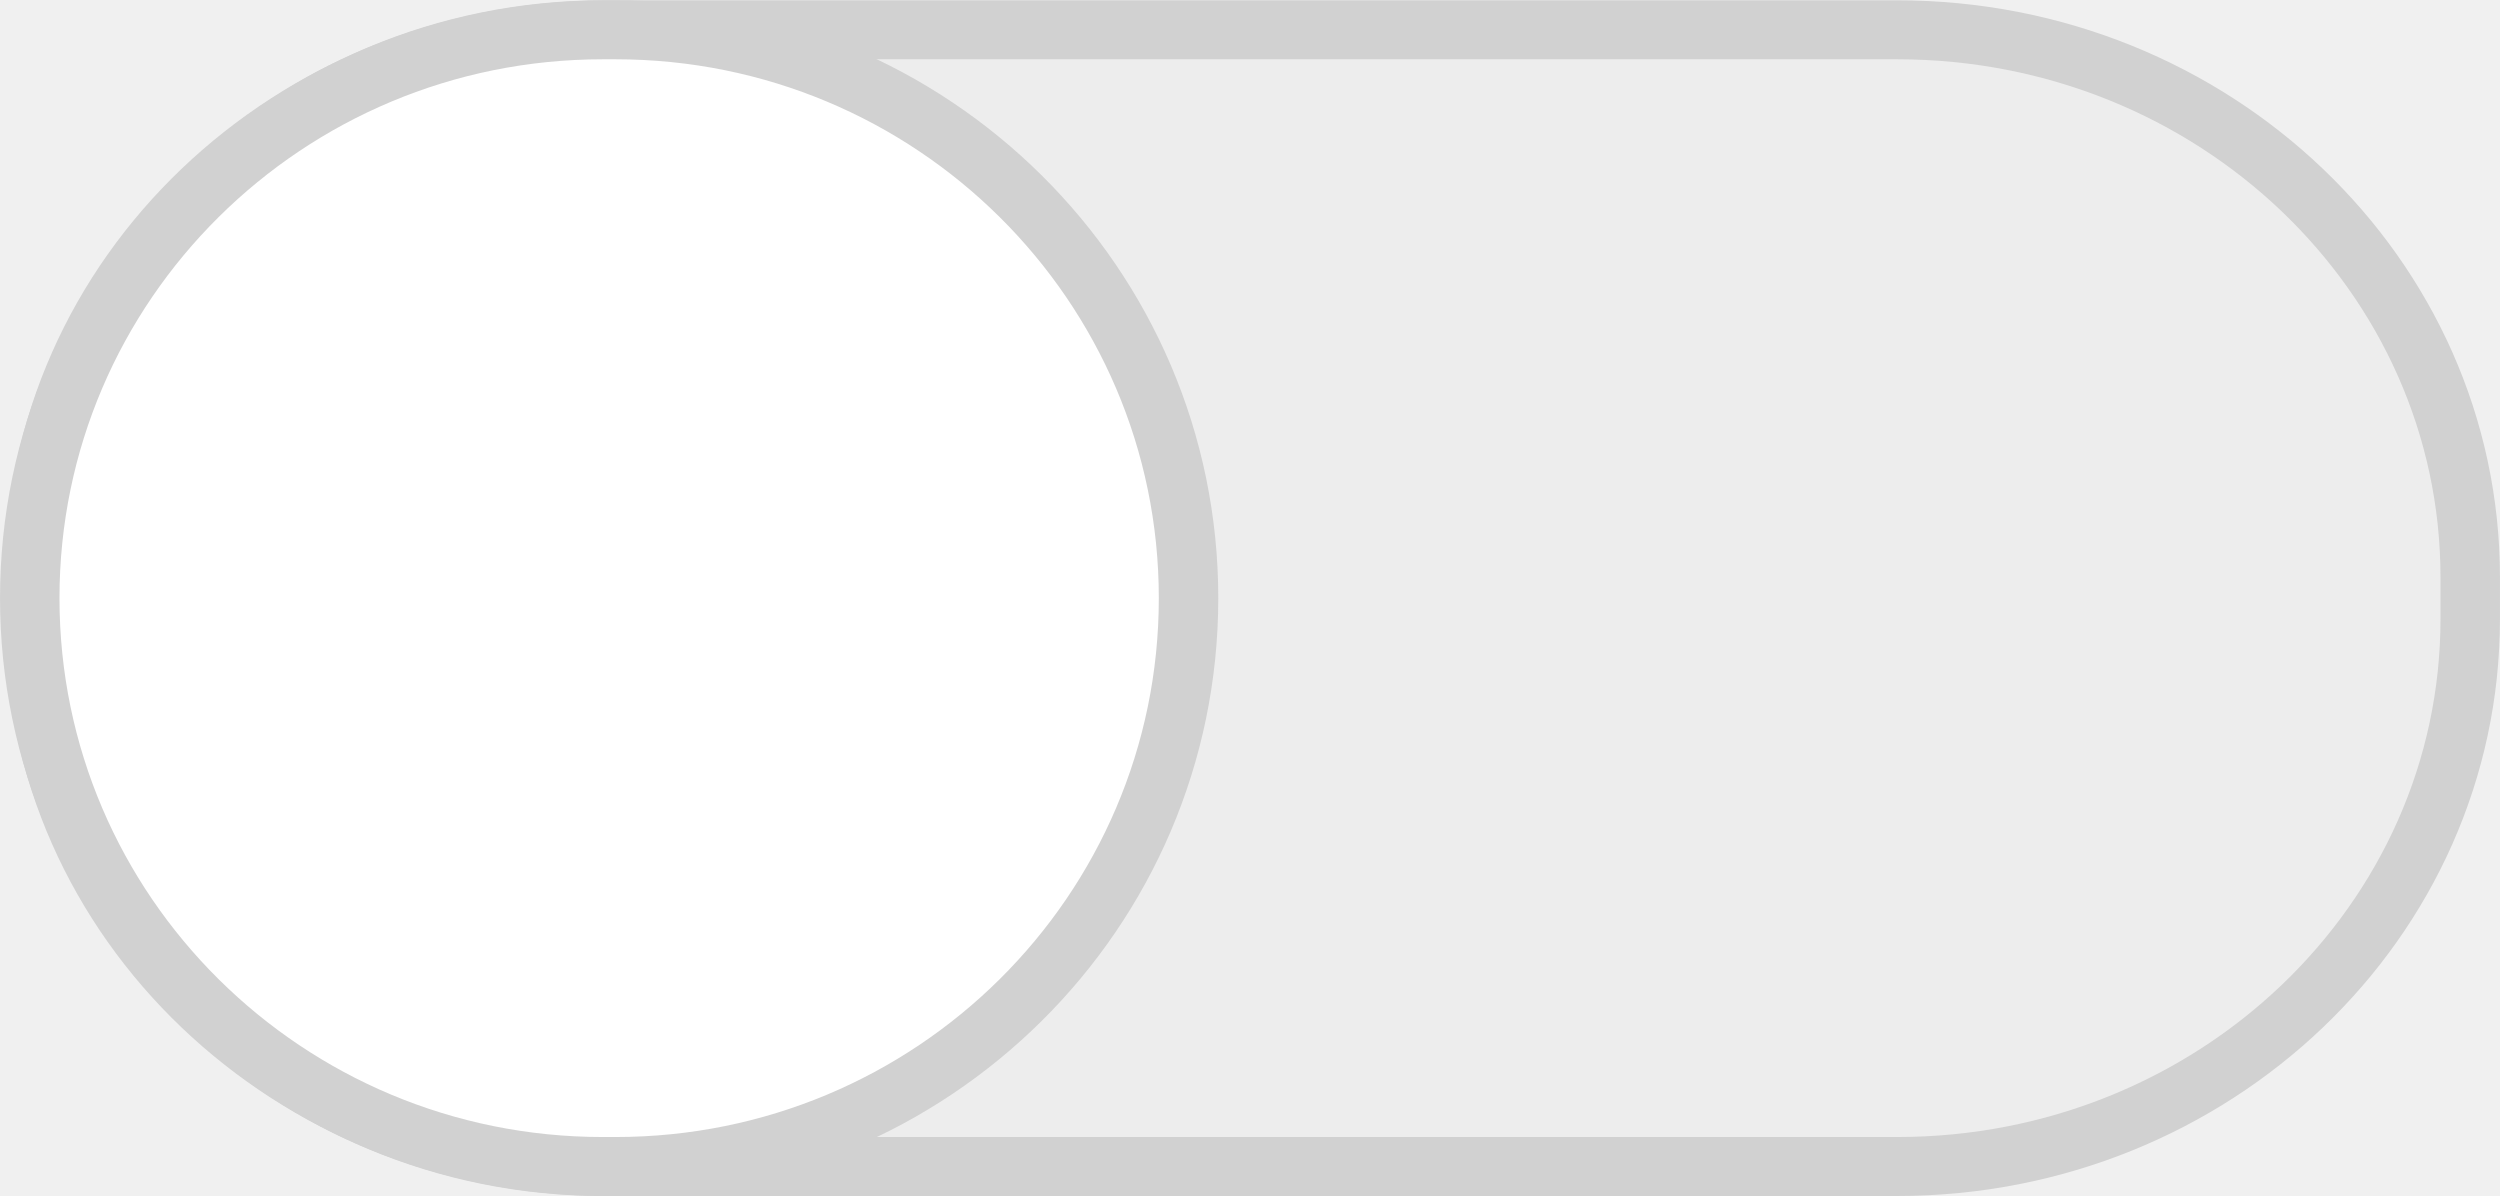
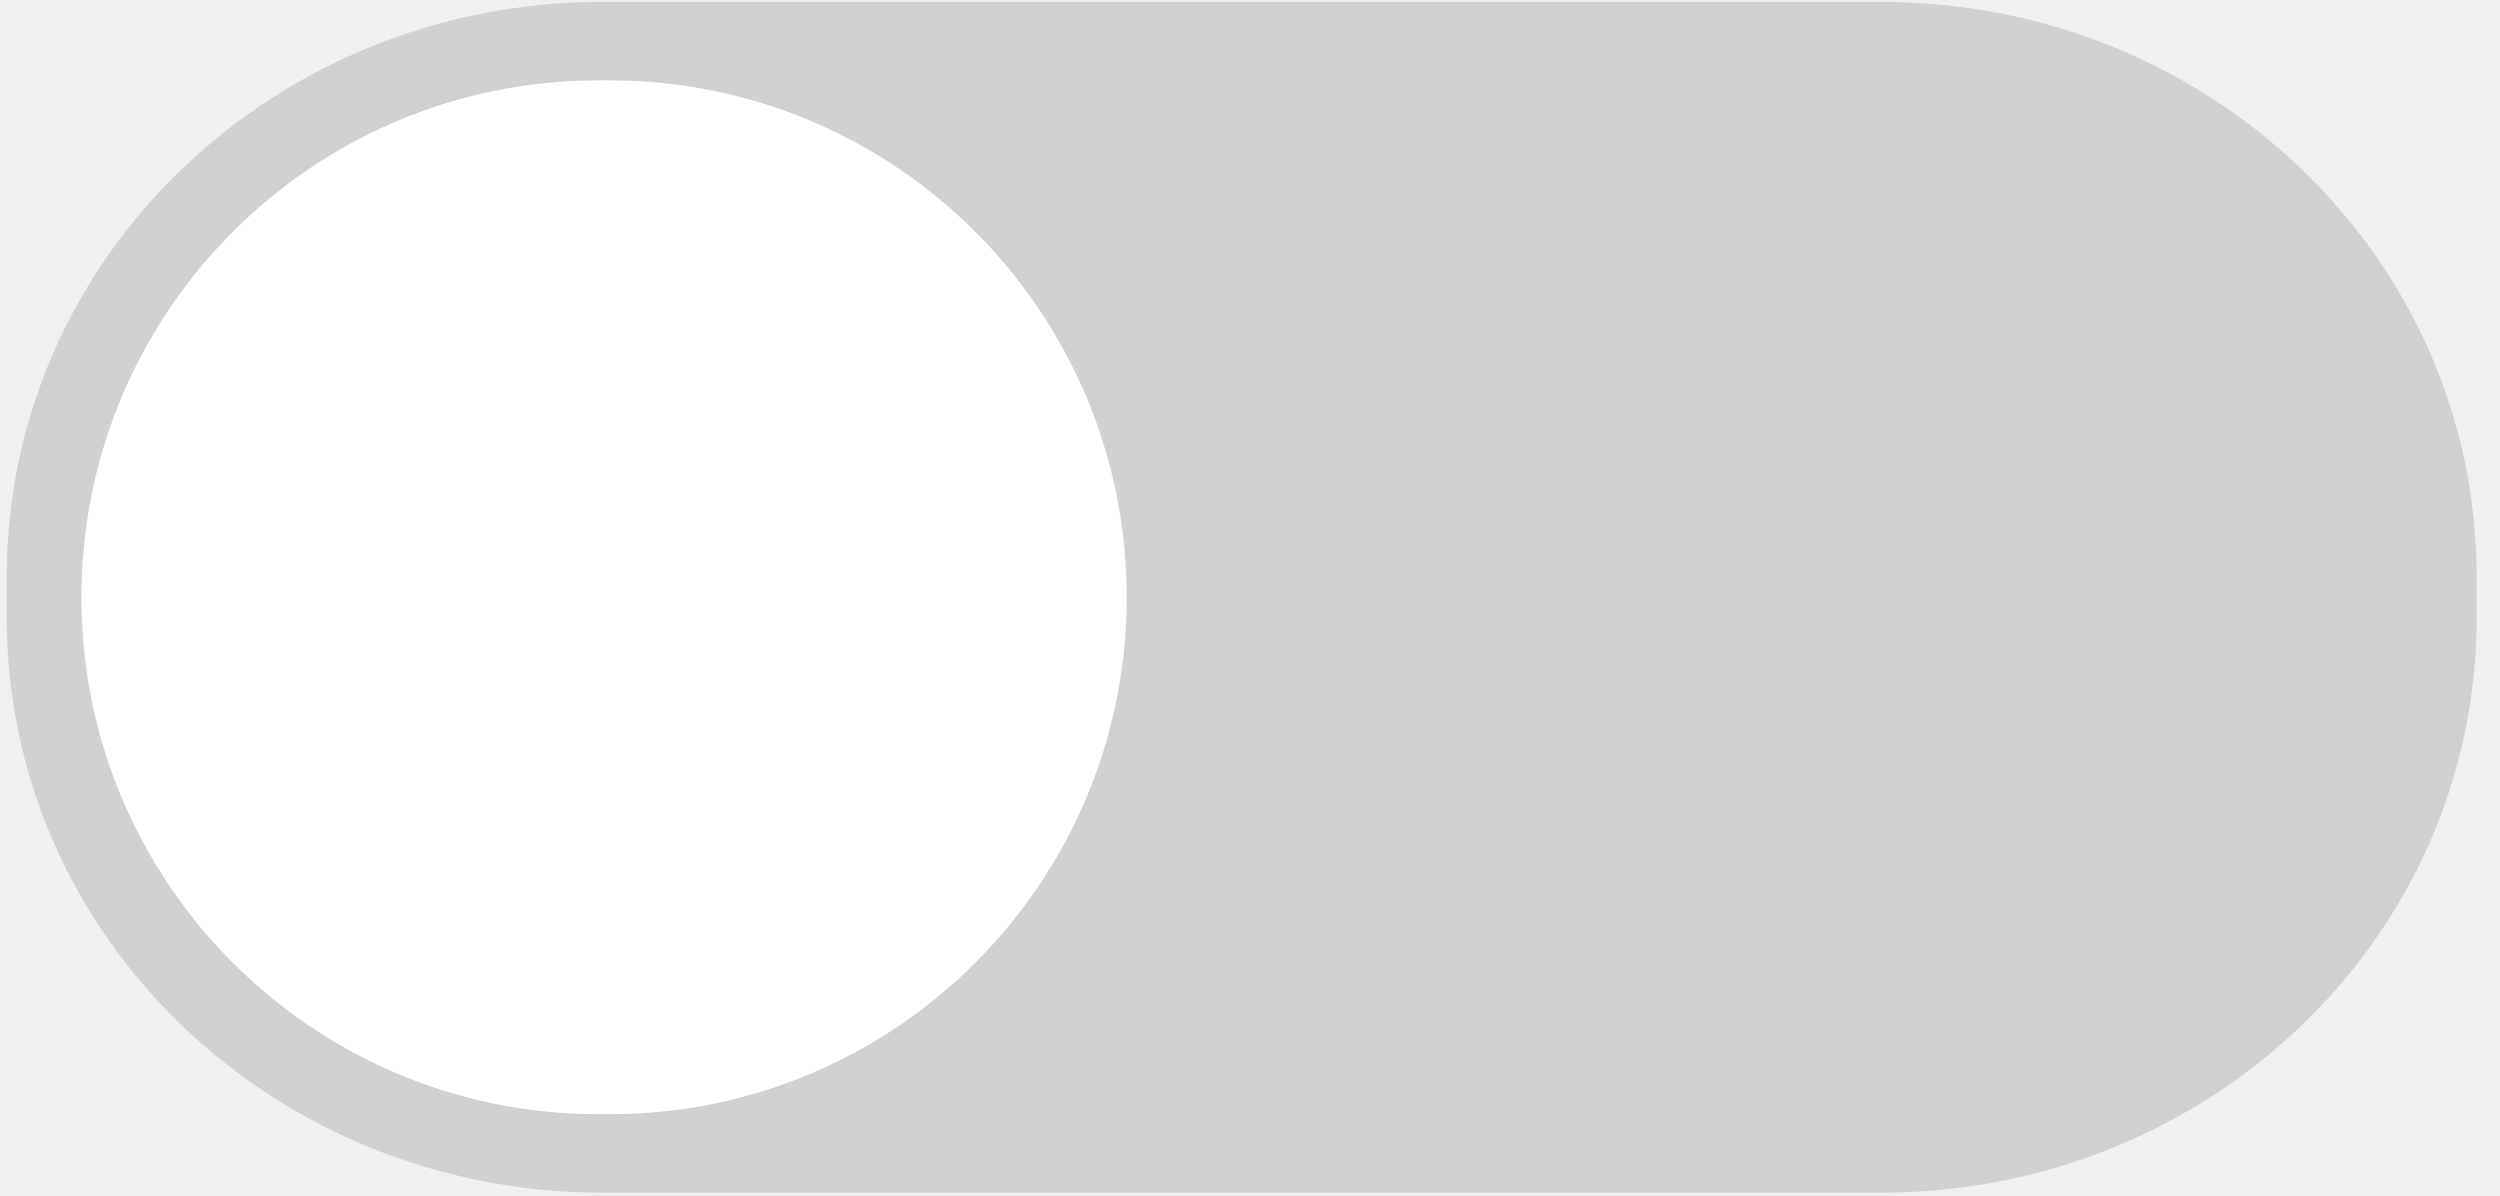
- <svg xmlns="http://www.w3.org/2000/svg" width="91.999" height="44" version="1.1" viewBox="0 0 91.999 44">
-   <g transform="matrix(2.0169 0 0 2.0004 -.00040345 -582.44)">
-     <rect x=".625" y="291.71" width="44.446" height="20.911" rx="10.455" ry="10.073" style="fill:#ededed;paint-order:normal;stroke-width:1.085;stroke:#d1d1d1" />
-     <rect x=".543" y="291.71" width="21.143" height="20.911" rx="10.455" ry="10.455" style="fill:#fff;paint-order:normal;stroke-width:1.085;stroke:#d1d1d1" />
-   </g>
+ <svg xmlns="http://www.w3.org/2000/svg" version="1.1" viewBox="0 0 46 22">
+   <path d="m11.08 0.035c-6.051 0-10.955 4.713-10.955 10.572v0.766c0 5.859 4.904 10.572 10.955 10.572h23.535c6.051 0 10.955-4.713 10.955-10.572v-0.766c0-5.859-4.904-10.572-10.955-10.572z" color="#000000" color-rendering="auto" dominant-baseline="auto" fill="#fff" image-rendering="auto" shape-rendering="auto" solid-color="#000000" style="fill:#d1d1d1;font-feature-settings:normal;font-variant-alternates:normal;font-variant-caps:normal;font-variant-ligatures:normal;font-variant-numeric:normal;font-variant-position:normal;isolation:auto;mix-blend-mode:normal;shape-padding:0;text-decoration-color:#000000;text-decoration-line:none;text-decoration-style:solid;text-indent:0;text-orientation:mixed;text-transform:none;white-space:normal" />
+   <rect x="1.498" y="1.479" width="19.233" height="19.022" rx="9.511" ry="9.511" style="fill:#fff" />
</svg>
